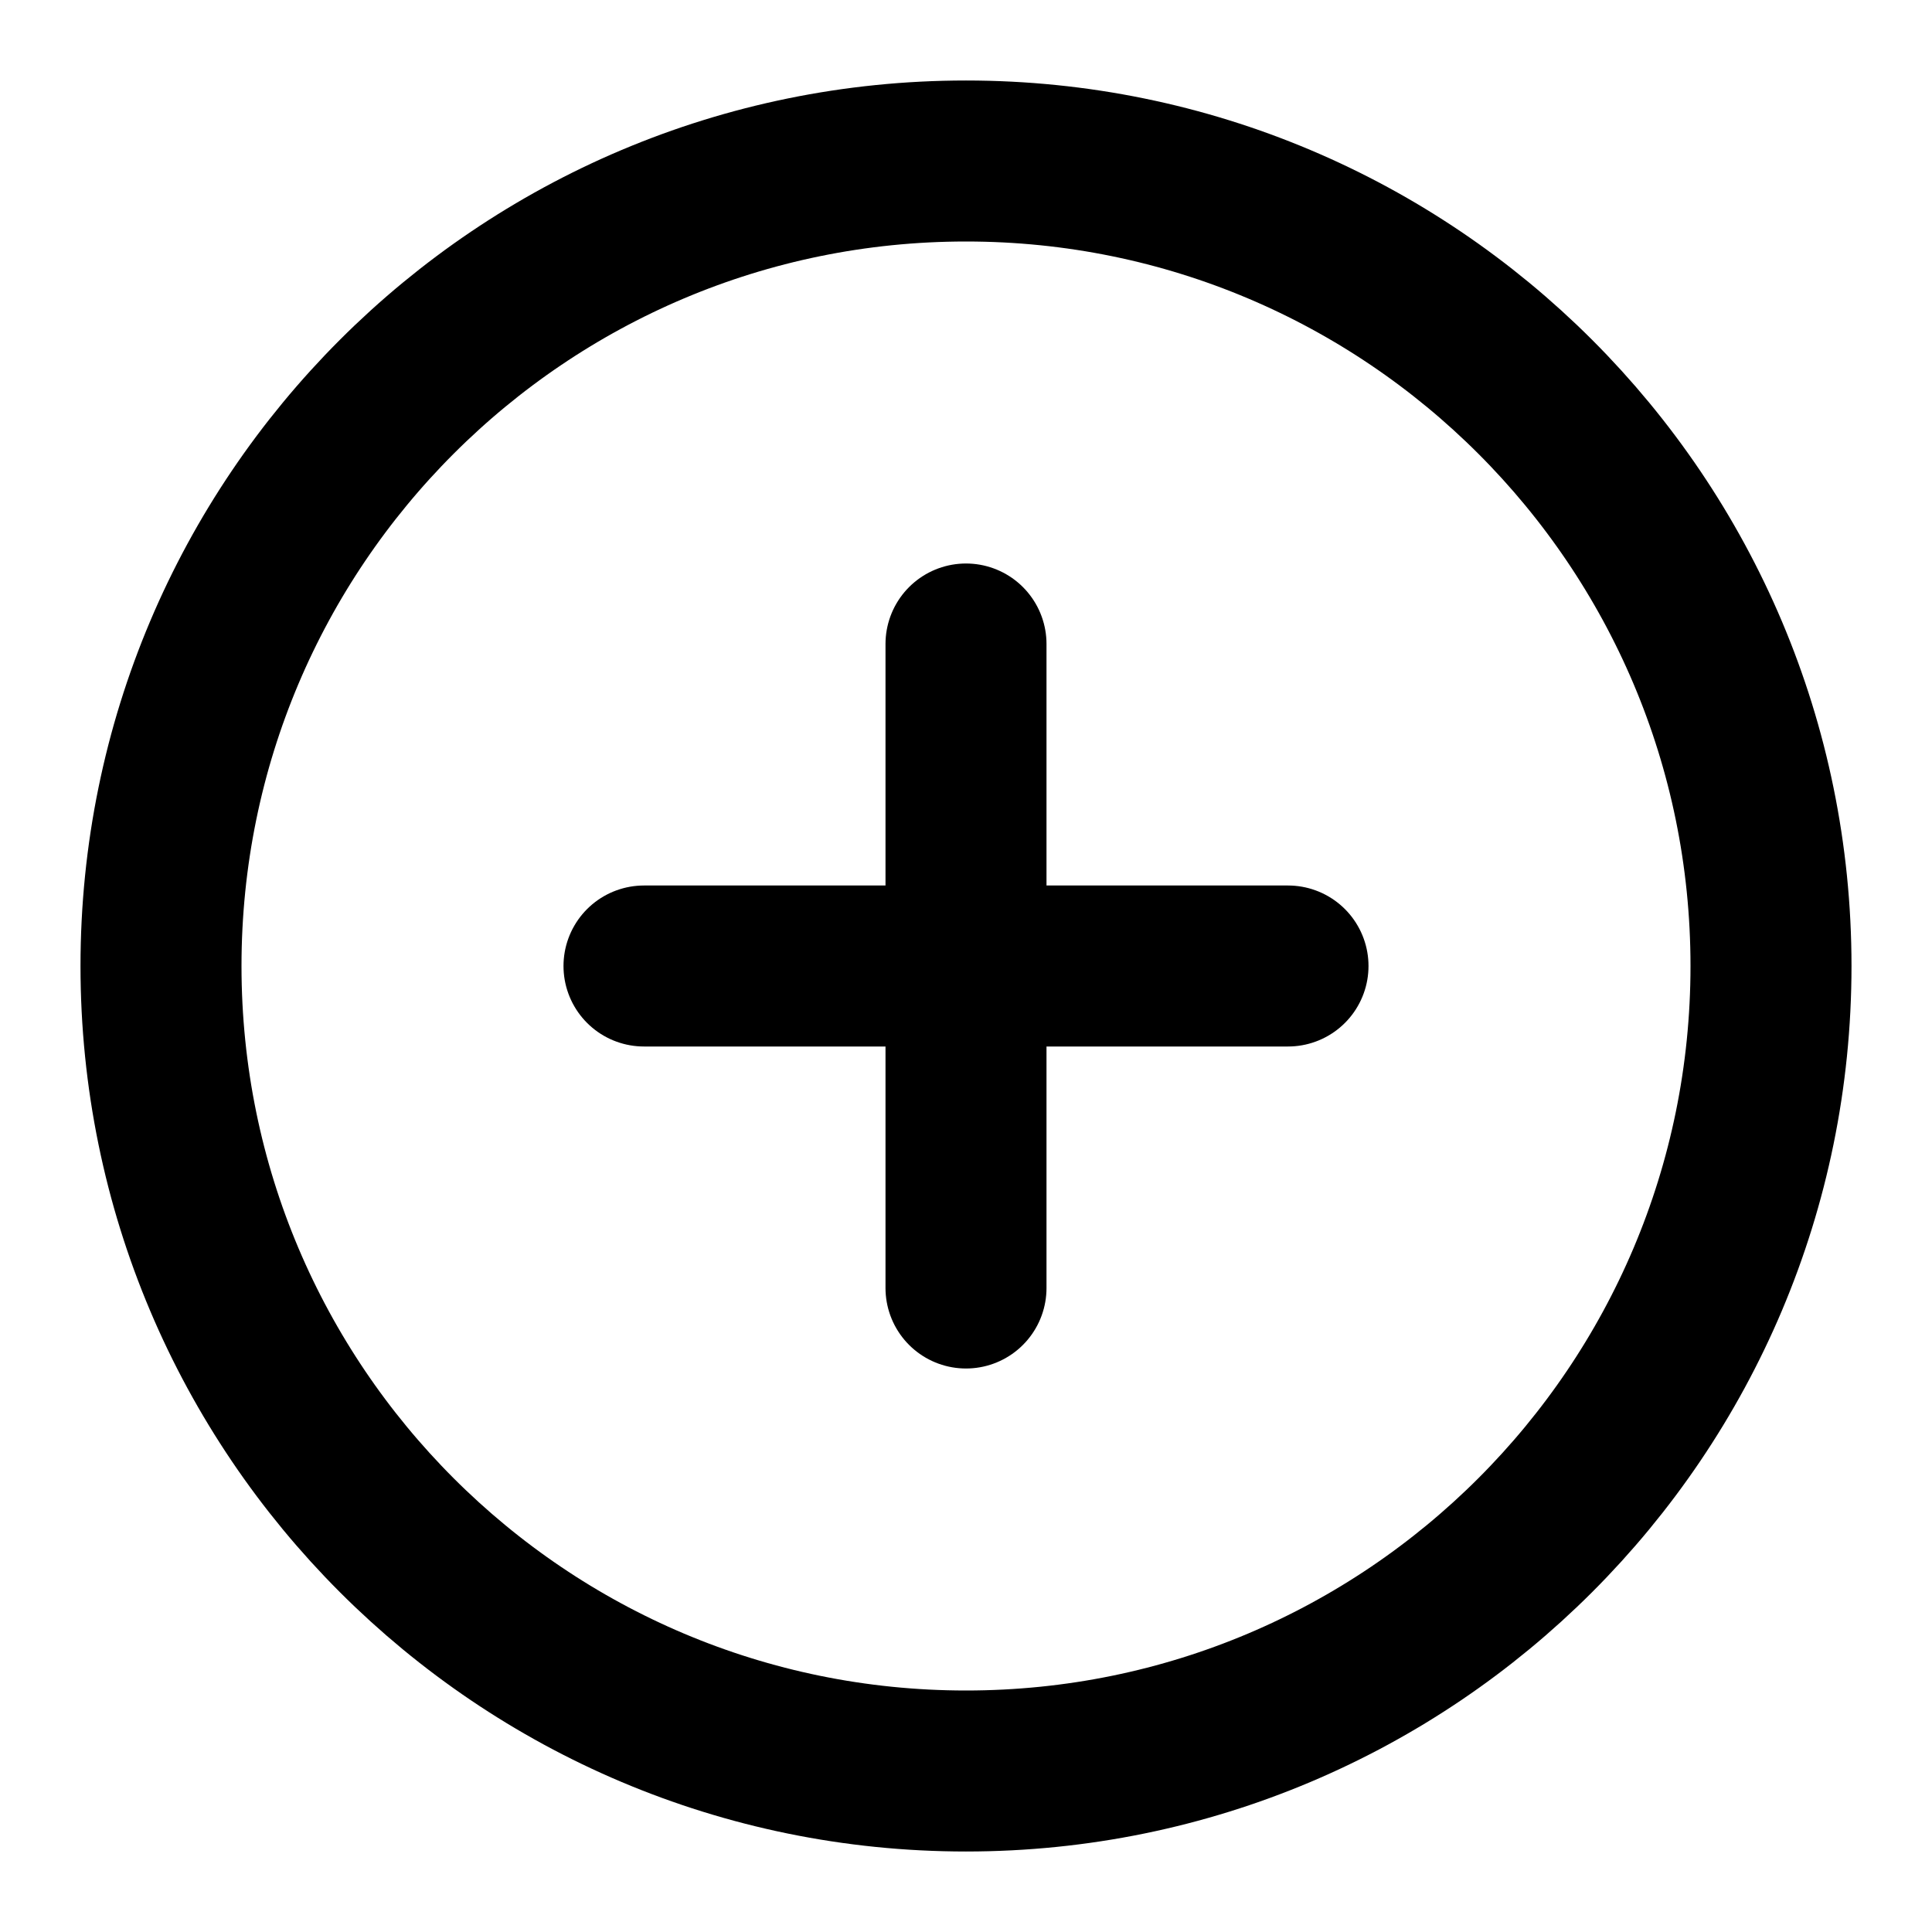
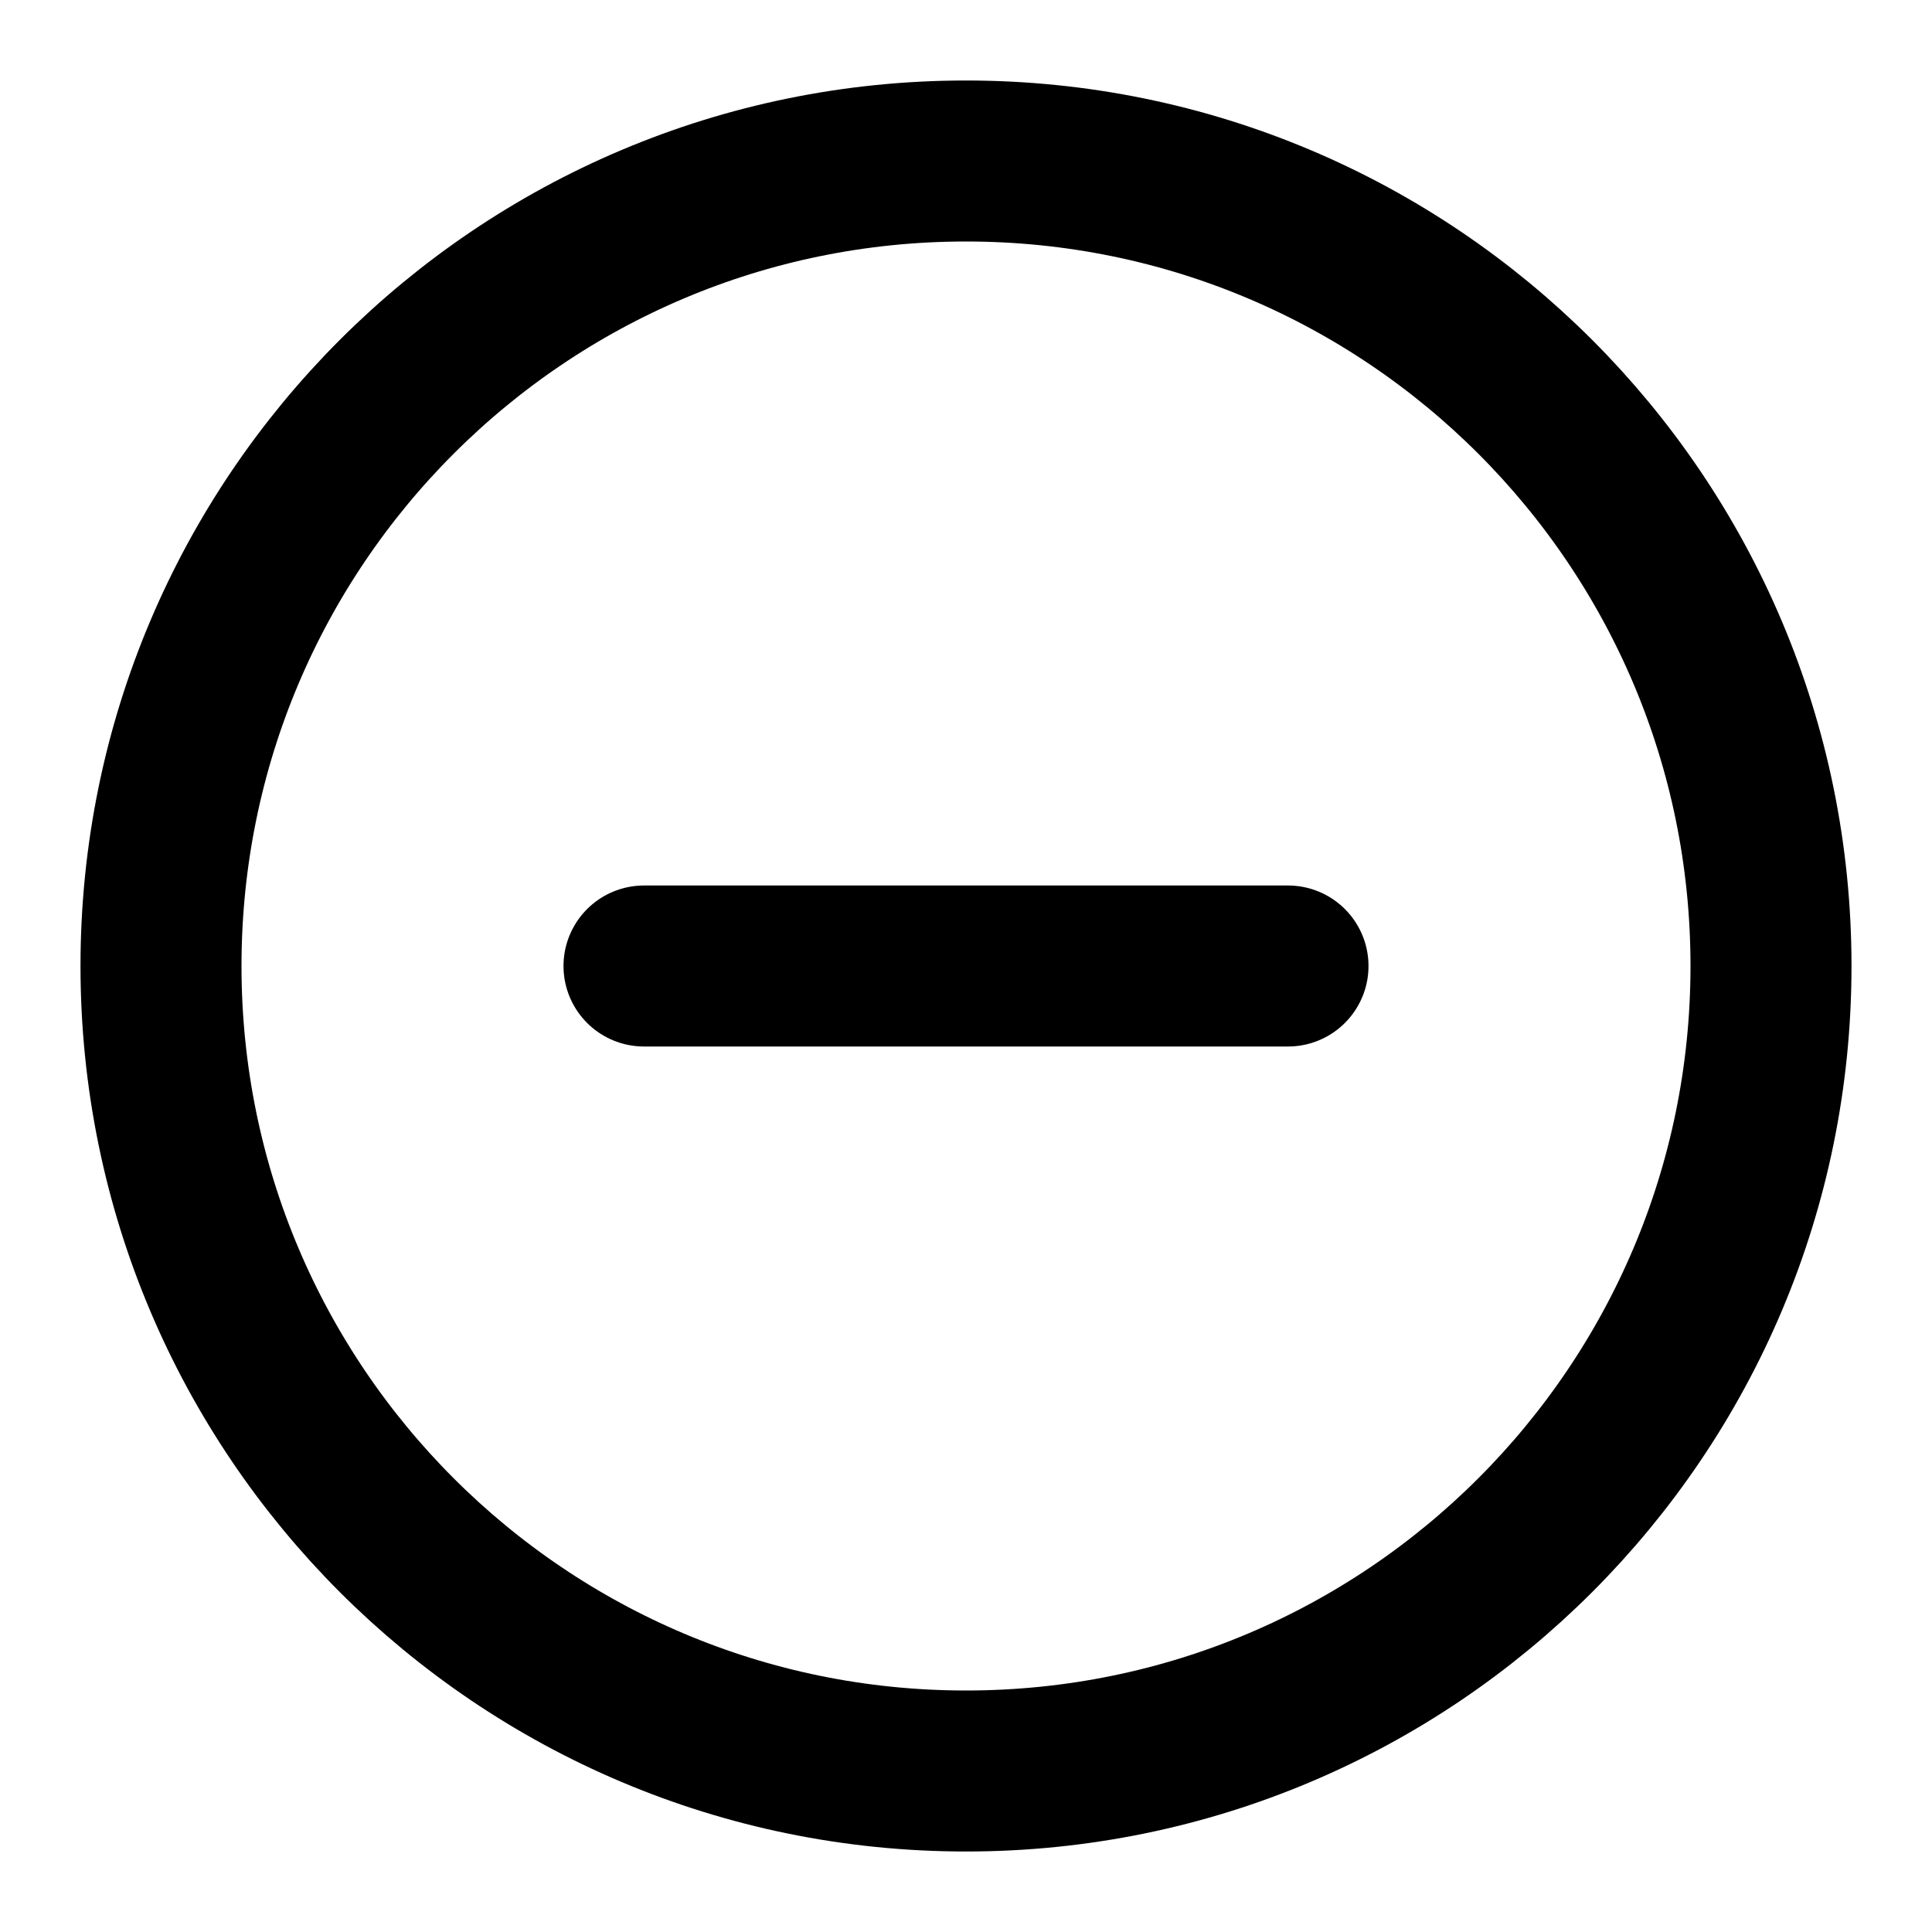
- <svg xmlns="http://www.w3.org/2000/svg" viewBox="0 0 24 24" fill="none" stroke="currentColor" stroke-width="2" stroke-linecap="round" stroke-linejoin="round" class="feather feather-plus-circle">
+ <svg xmlns="http://www.w3.org/2000/svg" viewBox="0 0 24 24" fill="none" stroke="currentColor" stroke-width="2" stroke-linecap="round" stroke-linejoin="round" class="feather feather-minus-circle">
  <circle cx="12" cy="12" r="10" />
-   <line x1="12" y1="8" x2="12" y2="16" />
  <line x1="8" y1="12" x2="16" y2="12" />
</svg>
